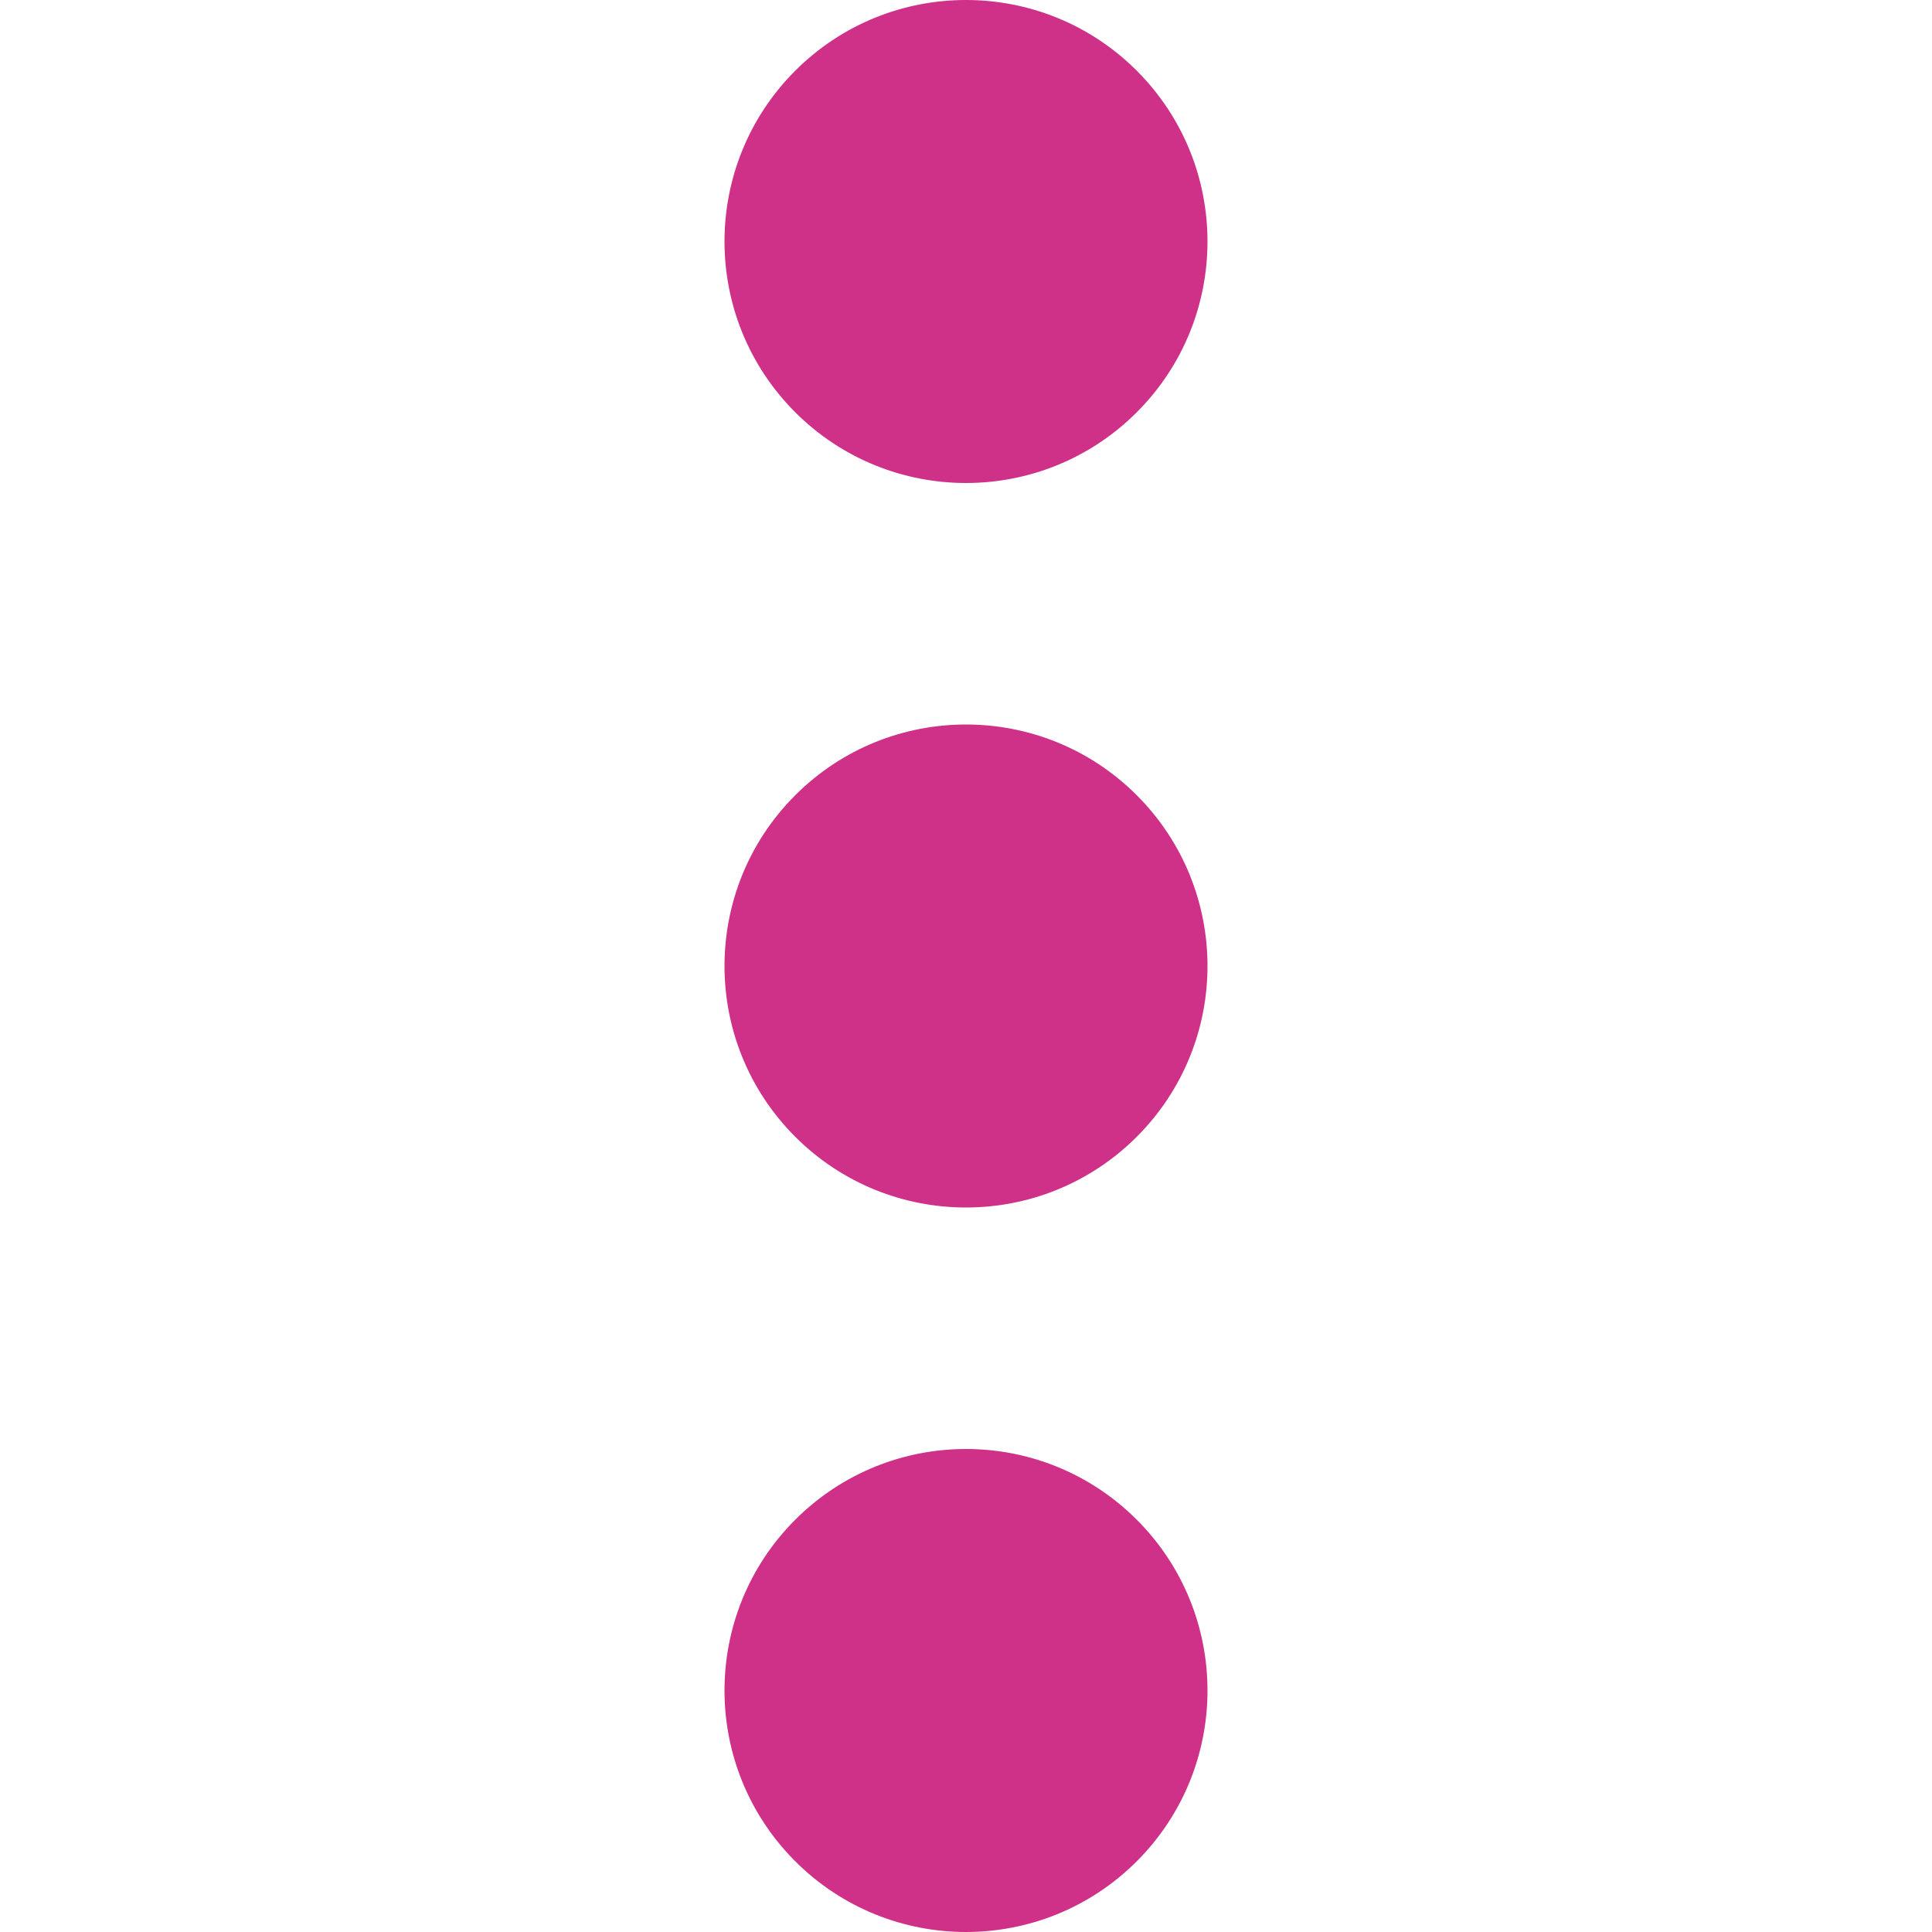
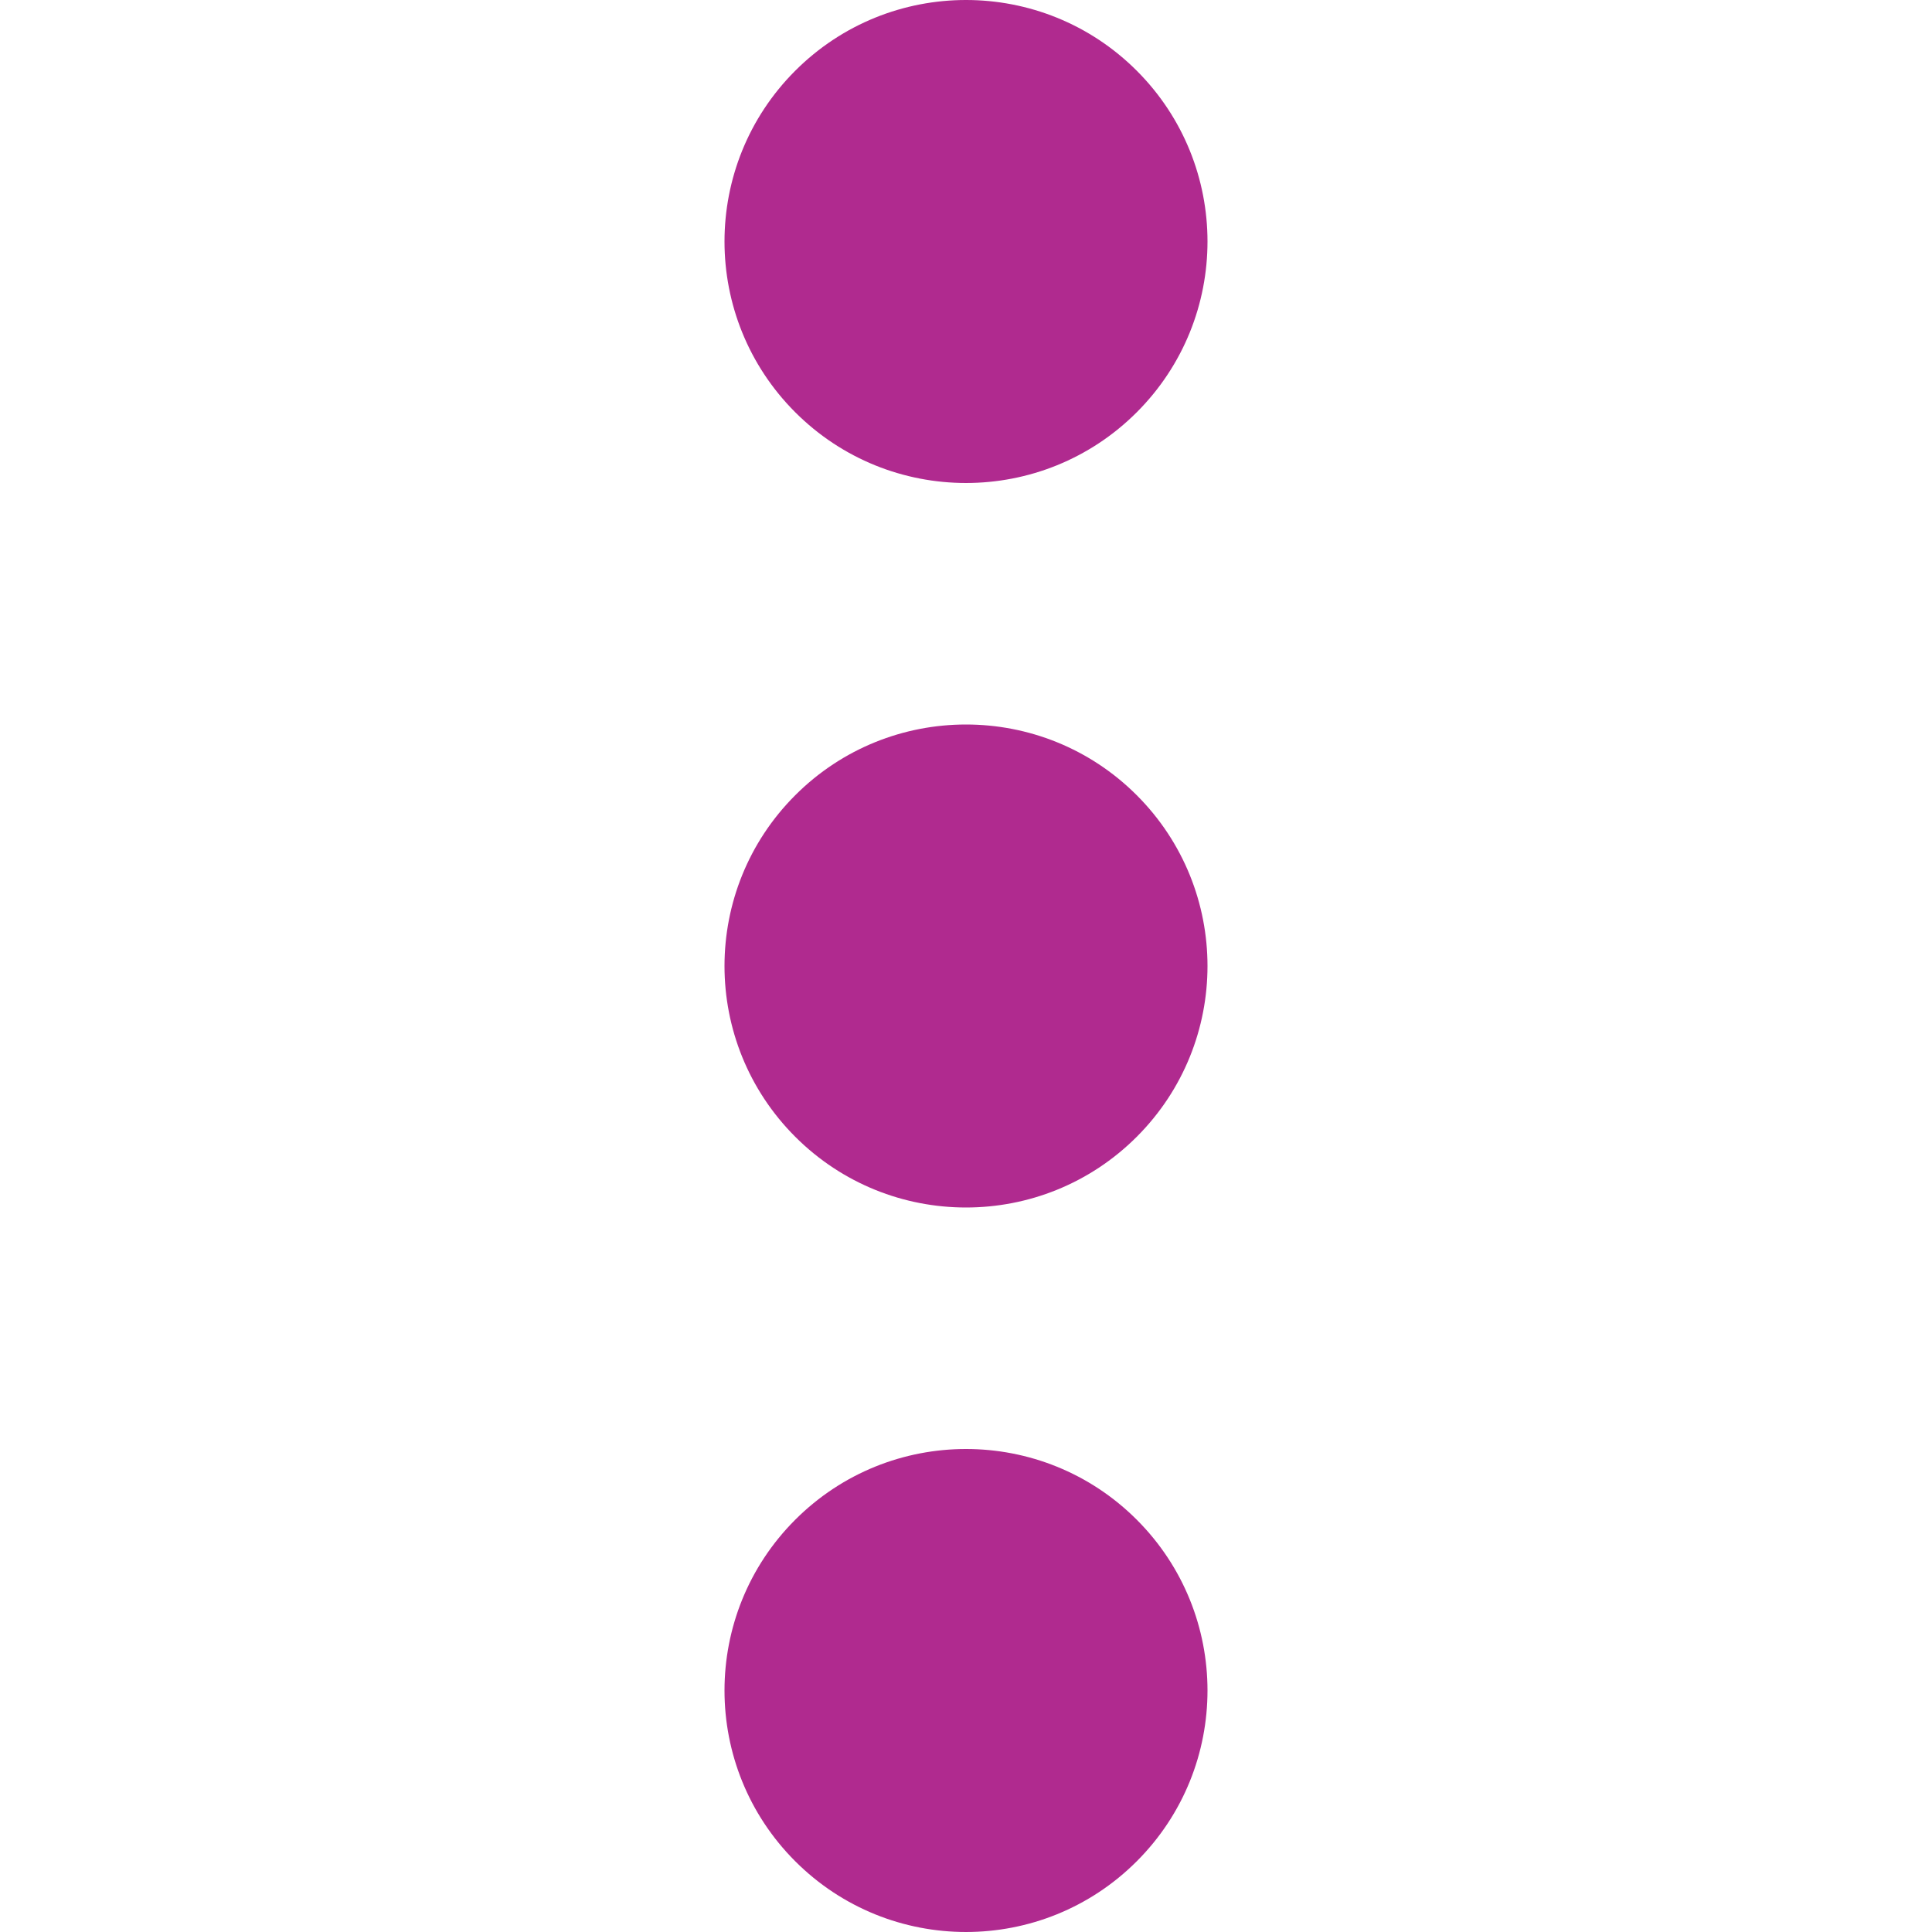
<svg xmlns="http://www.w3.org/2000/svg" id="Capa_1" enable-background="new 0 0 515.555 515.555" height="16" viewBox="0 0 515.555 515.555" width="16">
-   <path d="m303.347 18.875c25.167 25.167 25.167 65.971 0 91.138s-65.971 25.167-91.138 0-25.167-65.971 0-91.138c25.166-25.167 65.97-25.167 91.138 0" fill="#cf3088" />
-   <path d="m303.347 212.209c25.167 25.167 25.167 65.971 0 91.138s-65.971 25.167-91.138 0-25.167-65.971 0-91.138c25.166-25.167 65.97-25.167 91.138 0" fill="#cf3088" />
-   <path d="m303.347 405.541c25.167 25.167 25.167 65.971 0 91.138s-65.971 25.167-91.138 0-25.167-65.971 0-91.138c25.166-25.167 65.97-25.167 91.138 0" fill="#cf3088" />
+   <path d="m303.347 18.875c25.167 25.167 25.167 65.971 0 91.138s-65.971 25.167-91.138 0-25.167-65.971 0-91.138c25.166-25.167 65.97-25.167 91.138 0" fill="#b02a8f" />
+   <path d="m303.347 212.209c25.167 25.167 25.167 65.971 0 91.138s-65.971 25.167-91.138 0-25.167-65.971 0-91.138c25.166-25.167 65.97-25.167 91.138 0" fill="#b02a8f" />
+   <path d="m303.347 405.541c25.167 25.167 25.167 65.971 0 91.138s-65.971 25.167-91.138 0-25.167-65.971 0-91.138c25.166-25.167 65.97-25.167 91.138 0" fill="#b02a8f" />
</svg>
